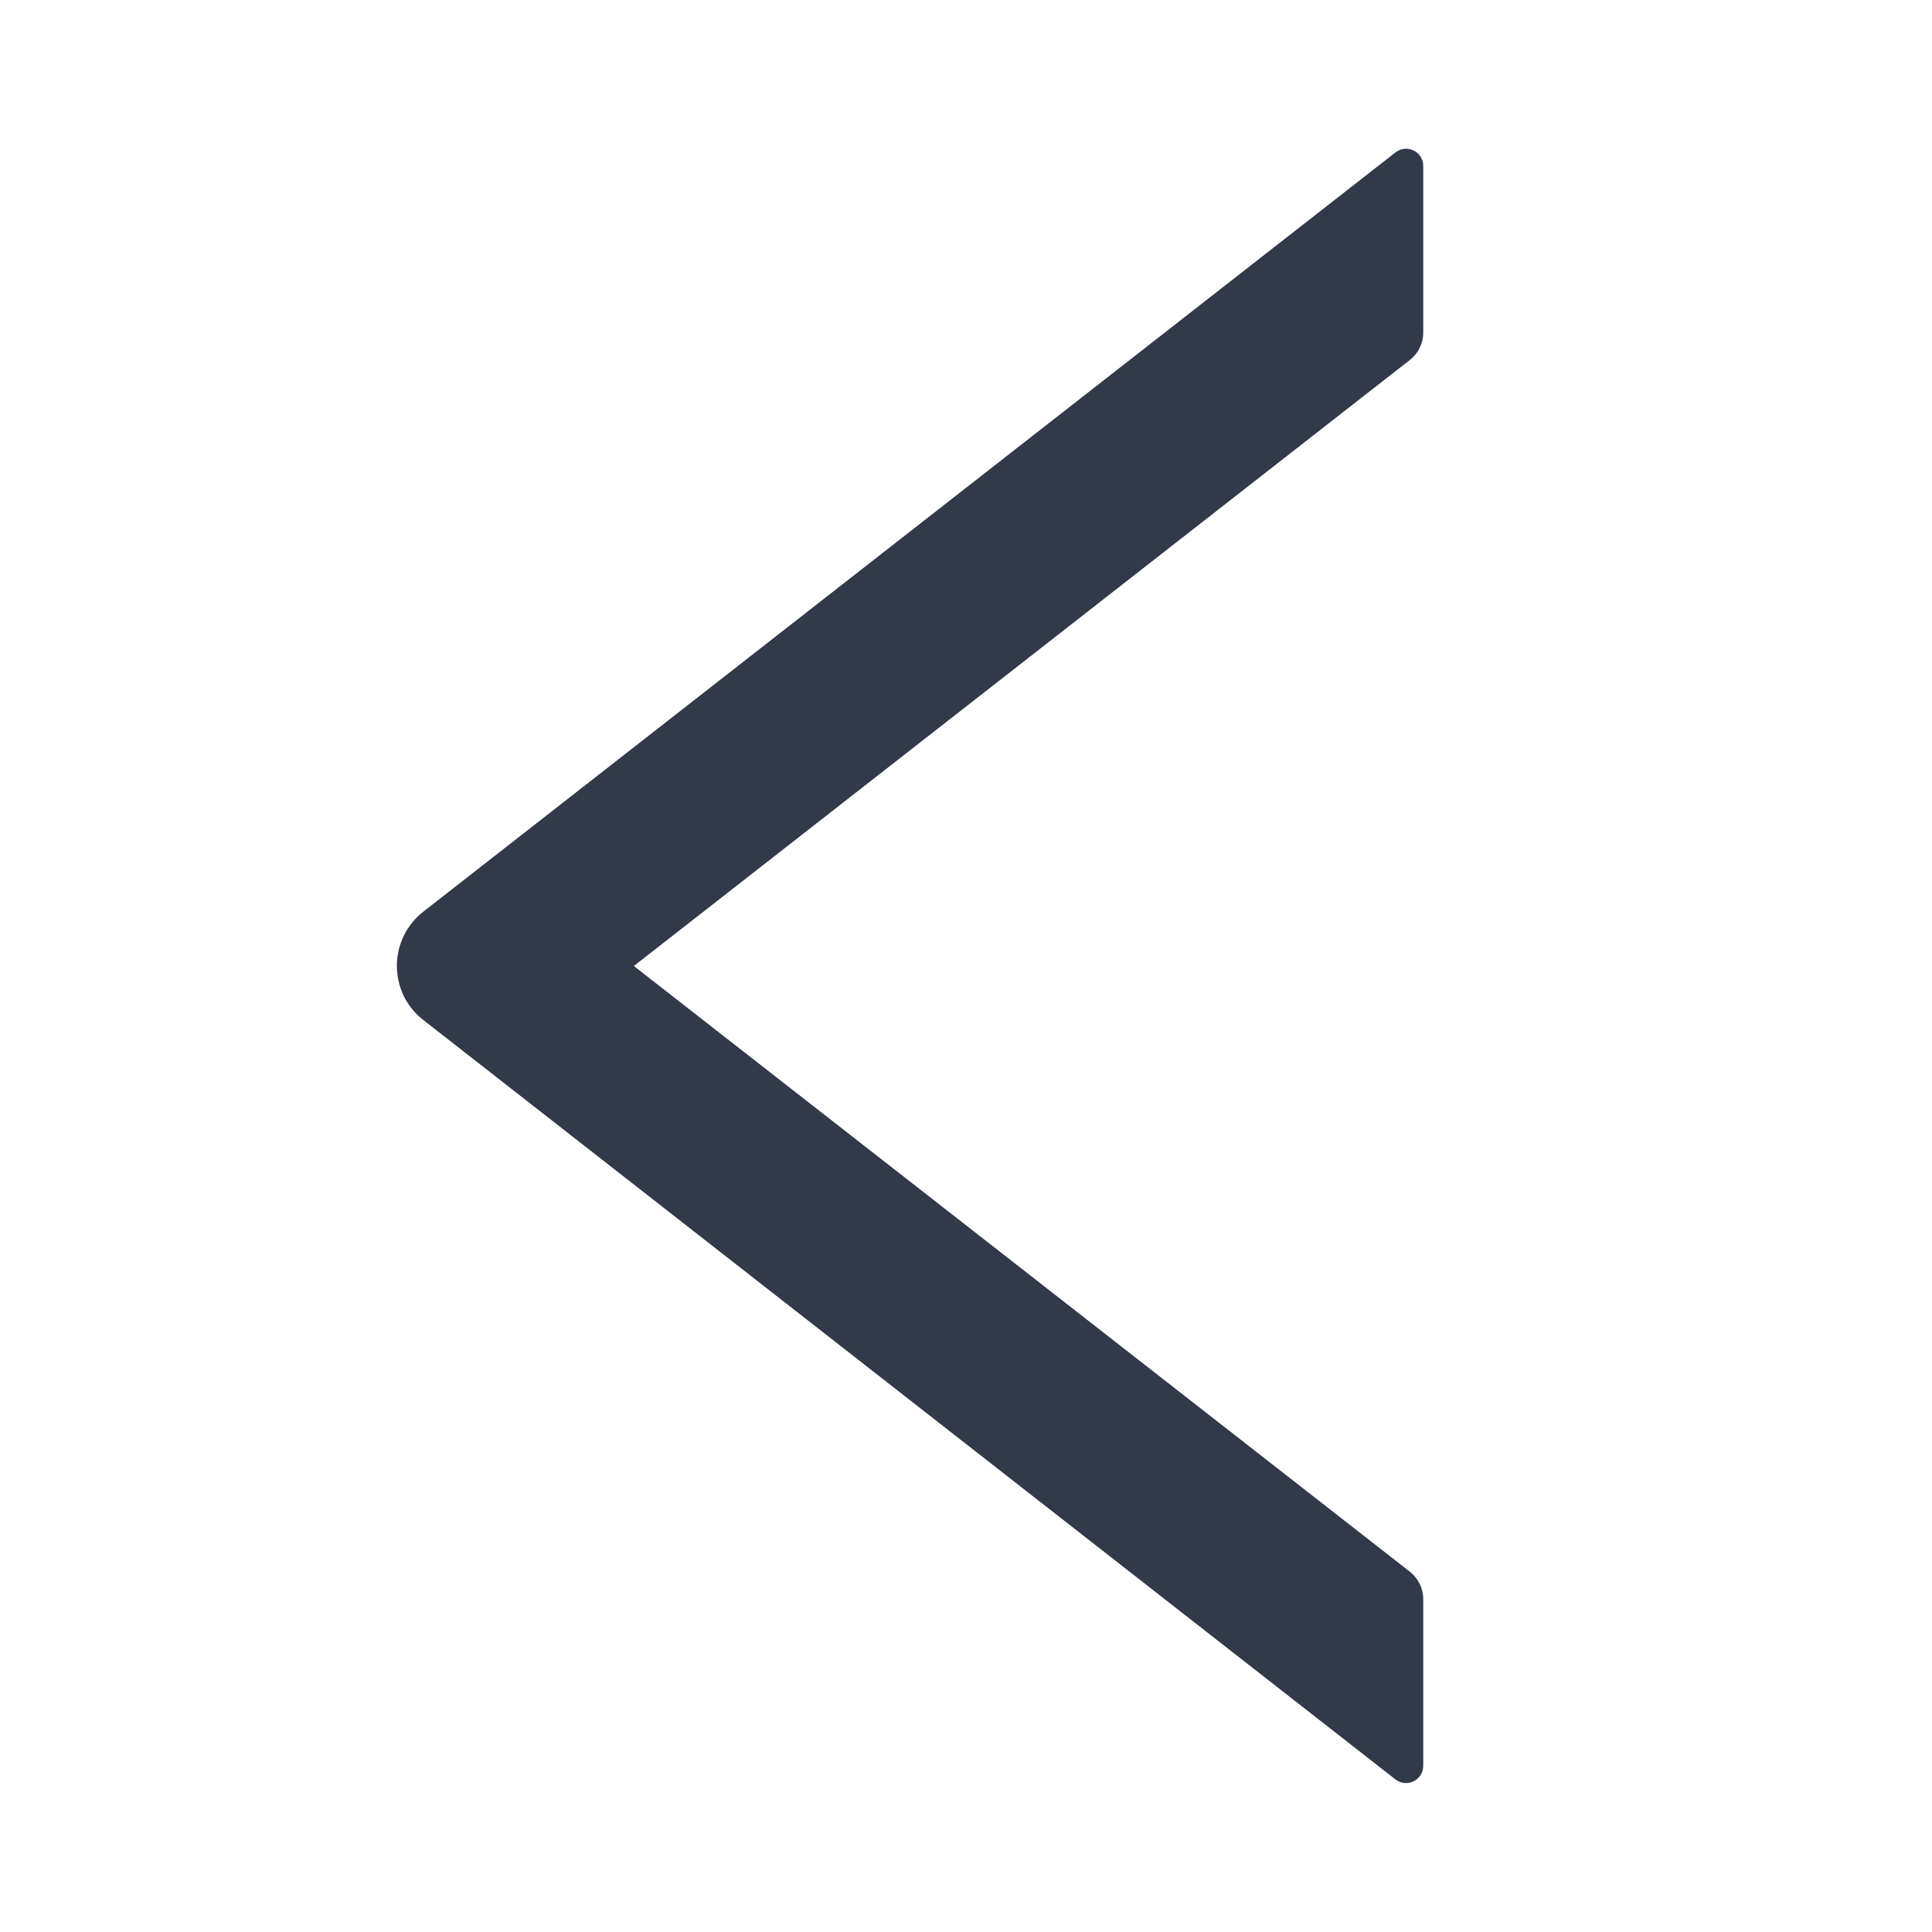
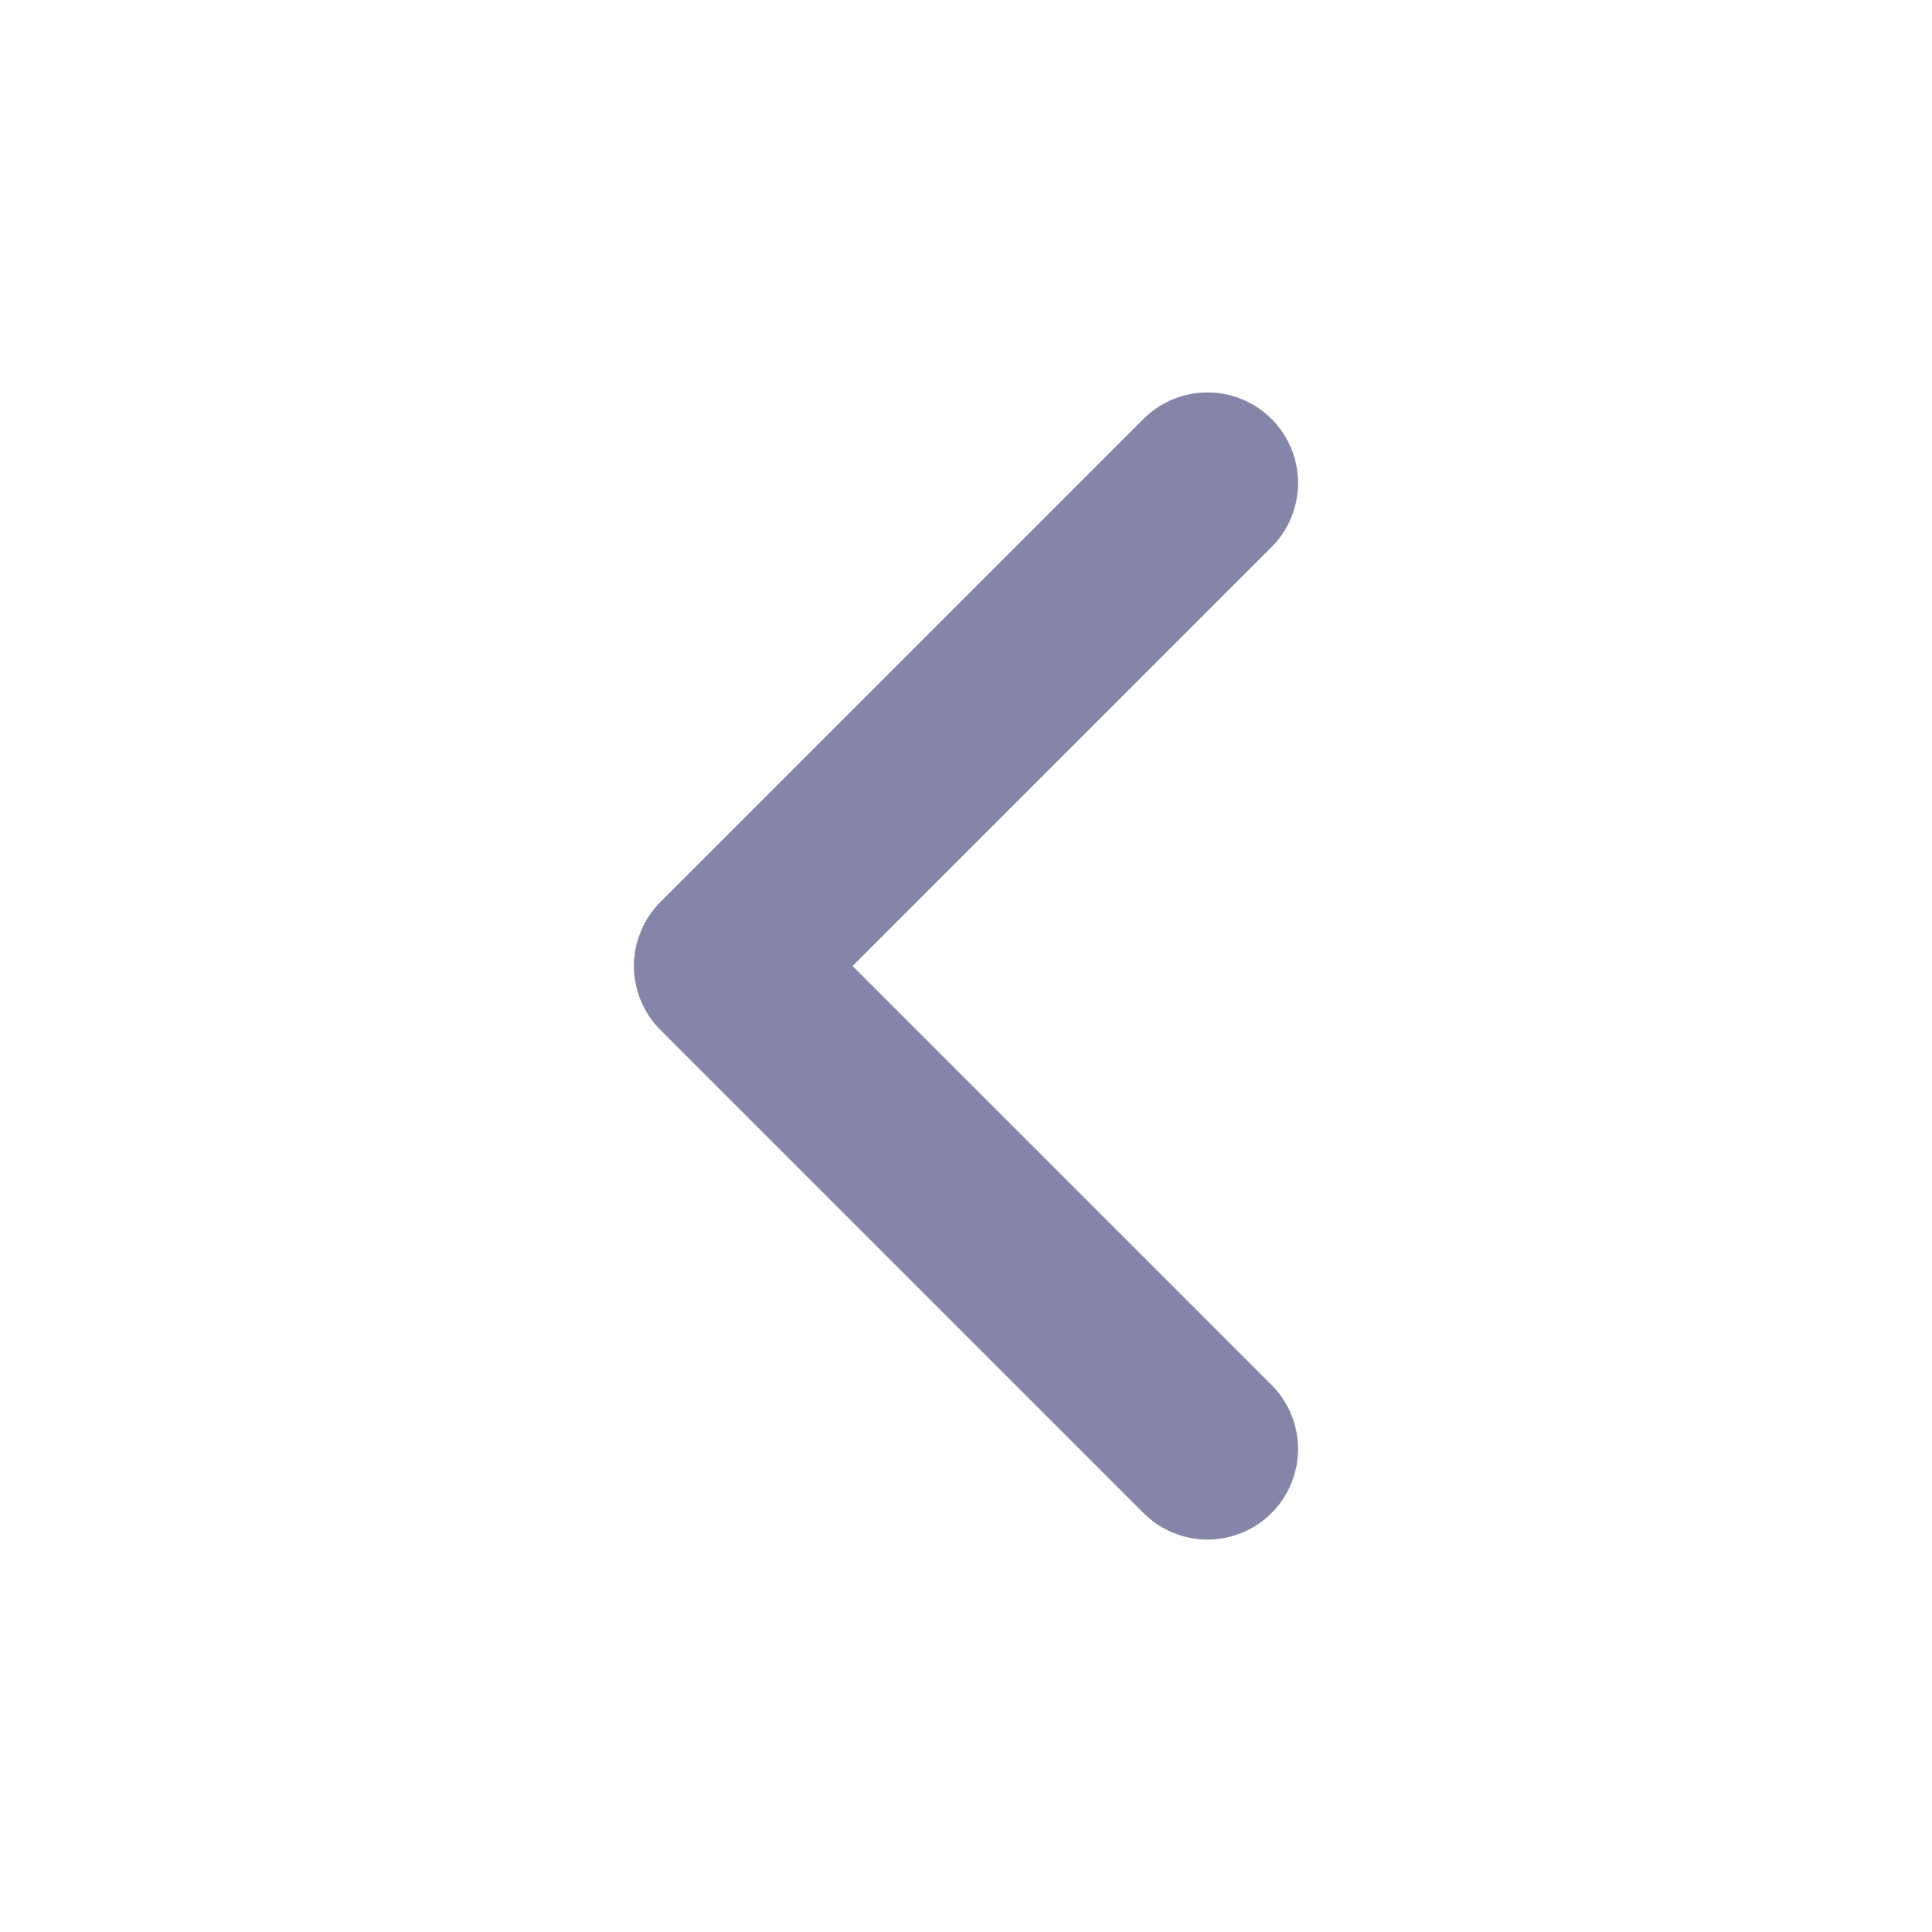
- <svg xmlns="http://www.w3.org/2000/svg" width="12" height="12" viewBox="0 0 12 12" fill="none">
-   <path d="M8.84 2.066V1.031C8.84 0.941 8.737 0.892 8.667 0.947L2.63 5.662C2.578 5.702 2.537 5.753 2.508 5.812C2.48 5.87 2.465 5.934 2.465 5.999C2.465 6.064 2.48 6.128 2.508 6.187C2.537 6.245 2.578 6.296 2.63 6.336L8.667 11.052C8.738 11.107 8.84 11.057 8.84 10.967V9.932C8.84 9.866 8.809 9.804 8.758 9.763L3.937 6L8.758 2.235C8.809 2.195 8.84 2.132 8.84 2.066Z" fill="#323949" />
+ <svg xmlns="http://www.w3.org/2000/svg" width="16" height="16" viewBox="0 0 16 16" fill="none">
+   <path d="M10 4L6 8L10 12" stroke="#8585A9" stroke-width="1.5" stroke-linecap="round" stroke-linejoin="round" />
</svg>
